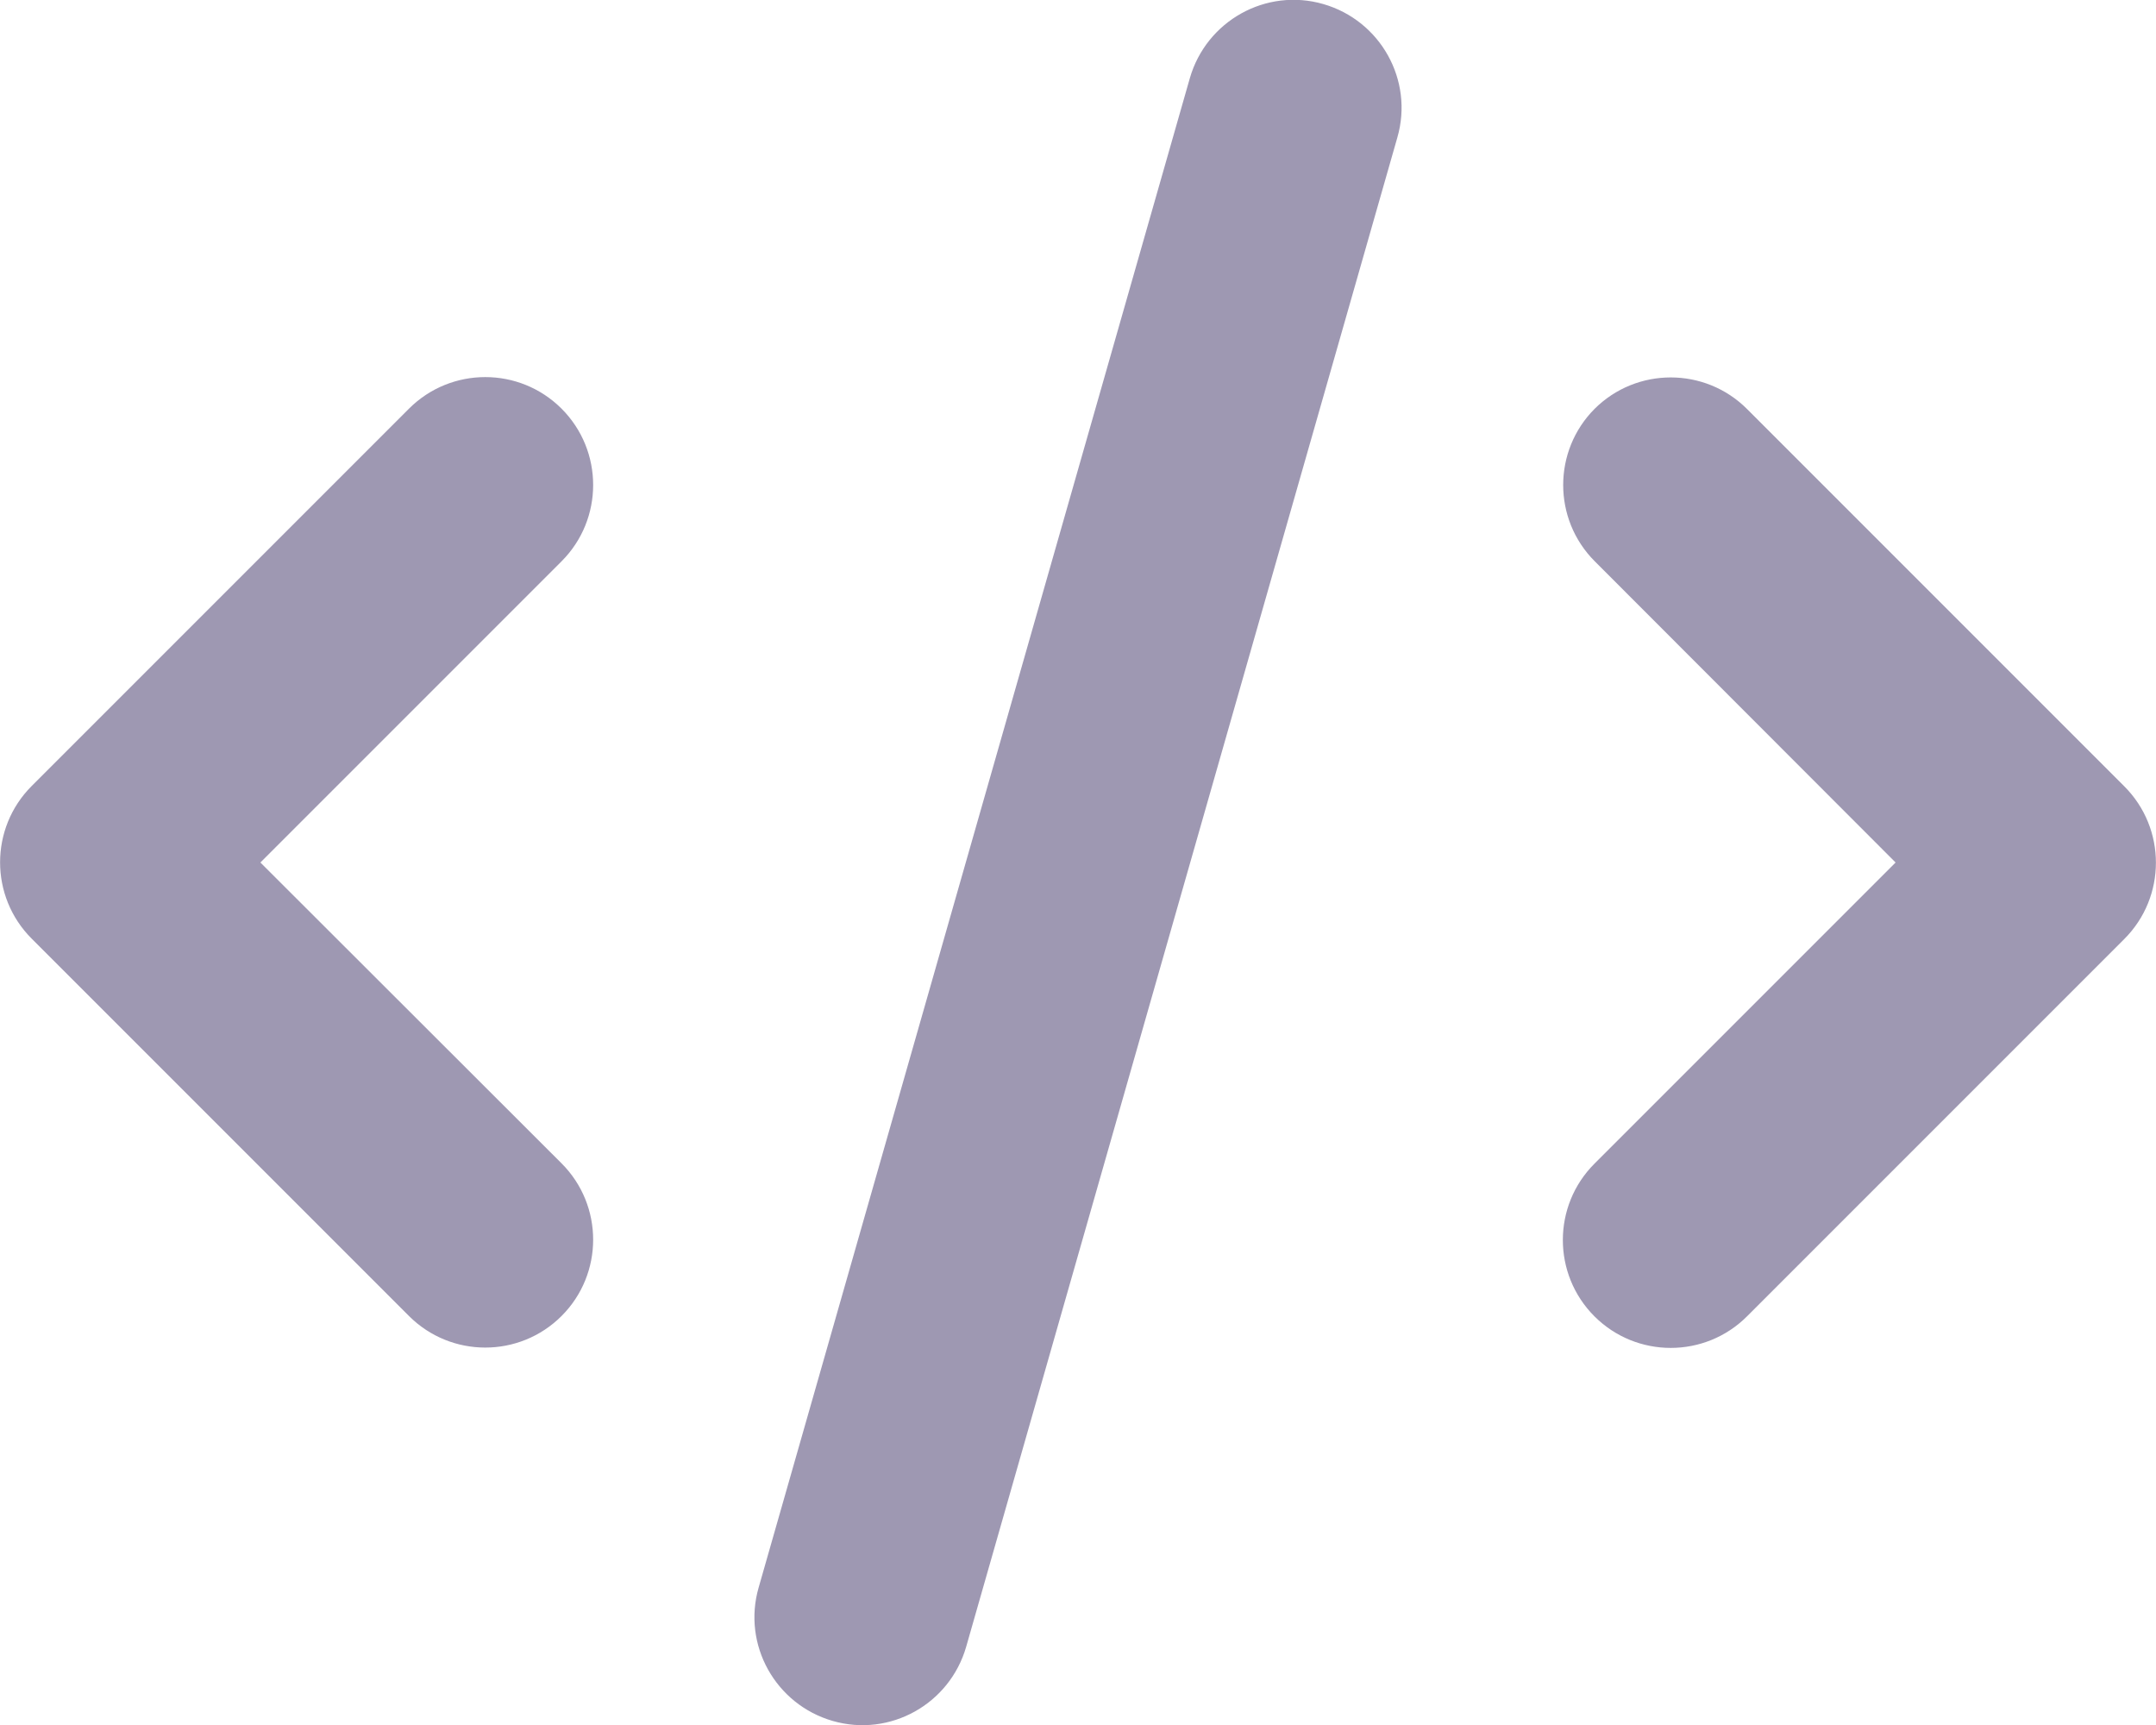
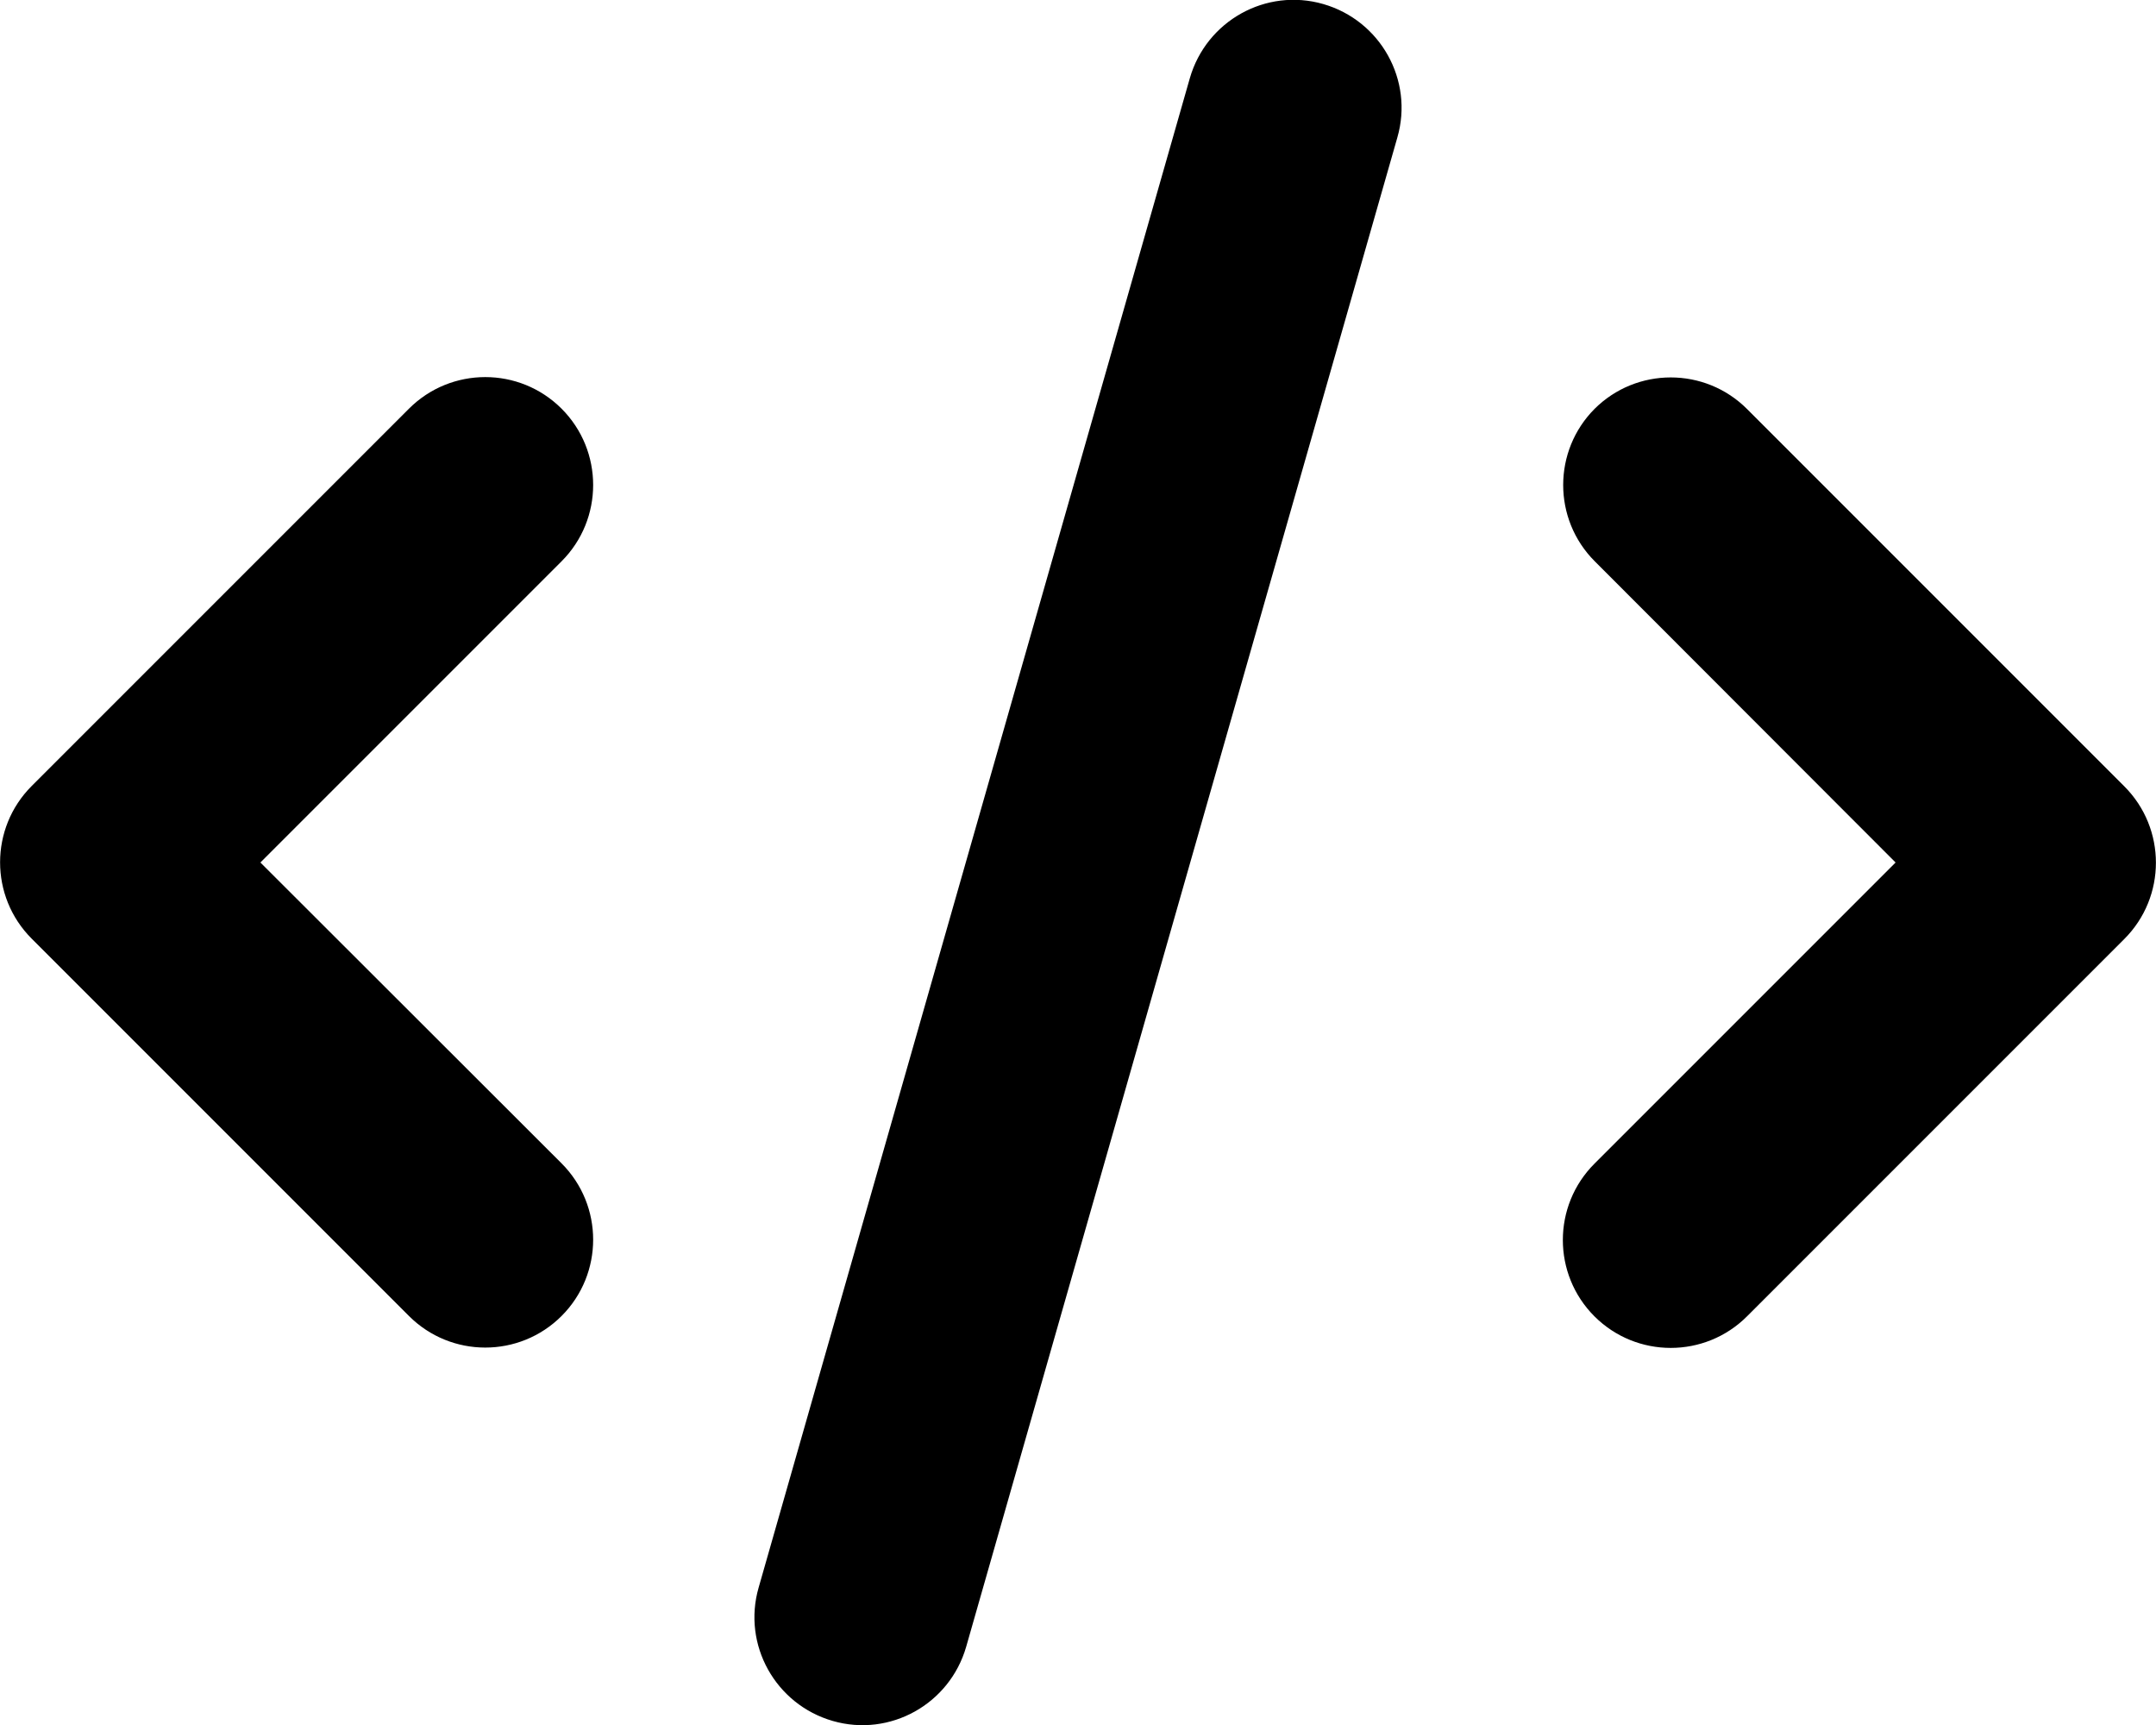
- <svg xmlns="http://www.w3.org/2000/svg" height="1.75em" fill="#9e98b2" viewBox="0 0 640 512">
+ <svg xmlns="http://www.w3.org/2000/svg" height="1.75em" viewBox="0 0 640 512">
  <path d="M392.8 1.2c-17-4.9-34.7 5-39.6 22l-128 448c-4.9 17 5 34.7 22 39.6s34.7-5 39.6-22l128-448c4.9-17-5-34.7-22-39.6zm80.6 120.1c-12.5 12.5-12.5 32.8 0 45.3L562.7 256l-89.4 89.4c-12.5 12.5-12.5 32.8 0 45.3s32.8 12.5 45.3 0l112-112c12.5-12.5 12.5-32.8 0-45.3l-112-112c-12.5-12.5-32.8-12.5-45.3 0zm-306.7 0c-12.5-12.5-32.8-12.5-45.3 0l-112 112c-12.5 12.5-12.5 32.8 0 45.3l112 112c12.5 12.5 32.8 12.5 45.3 0s12.5-32.8 0-45.3L77.3 256l89.4-89.4c12.5-12.5 12.5-32.8 0-45.3z" />
</svg>
